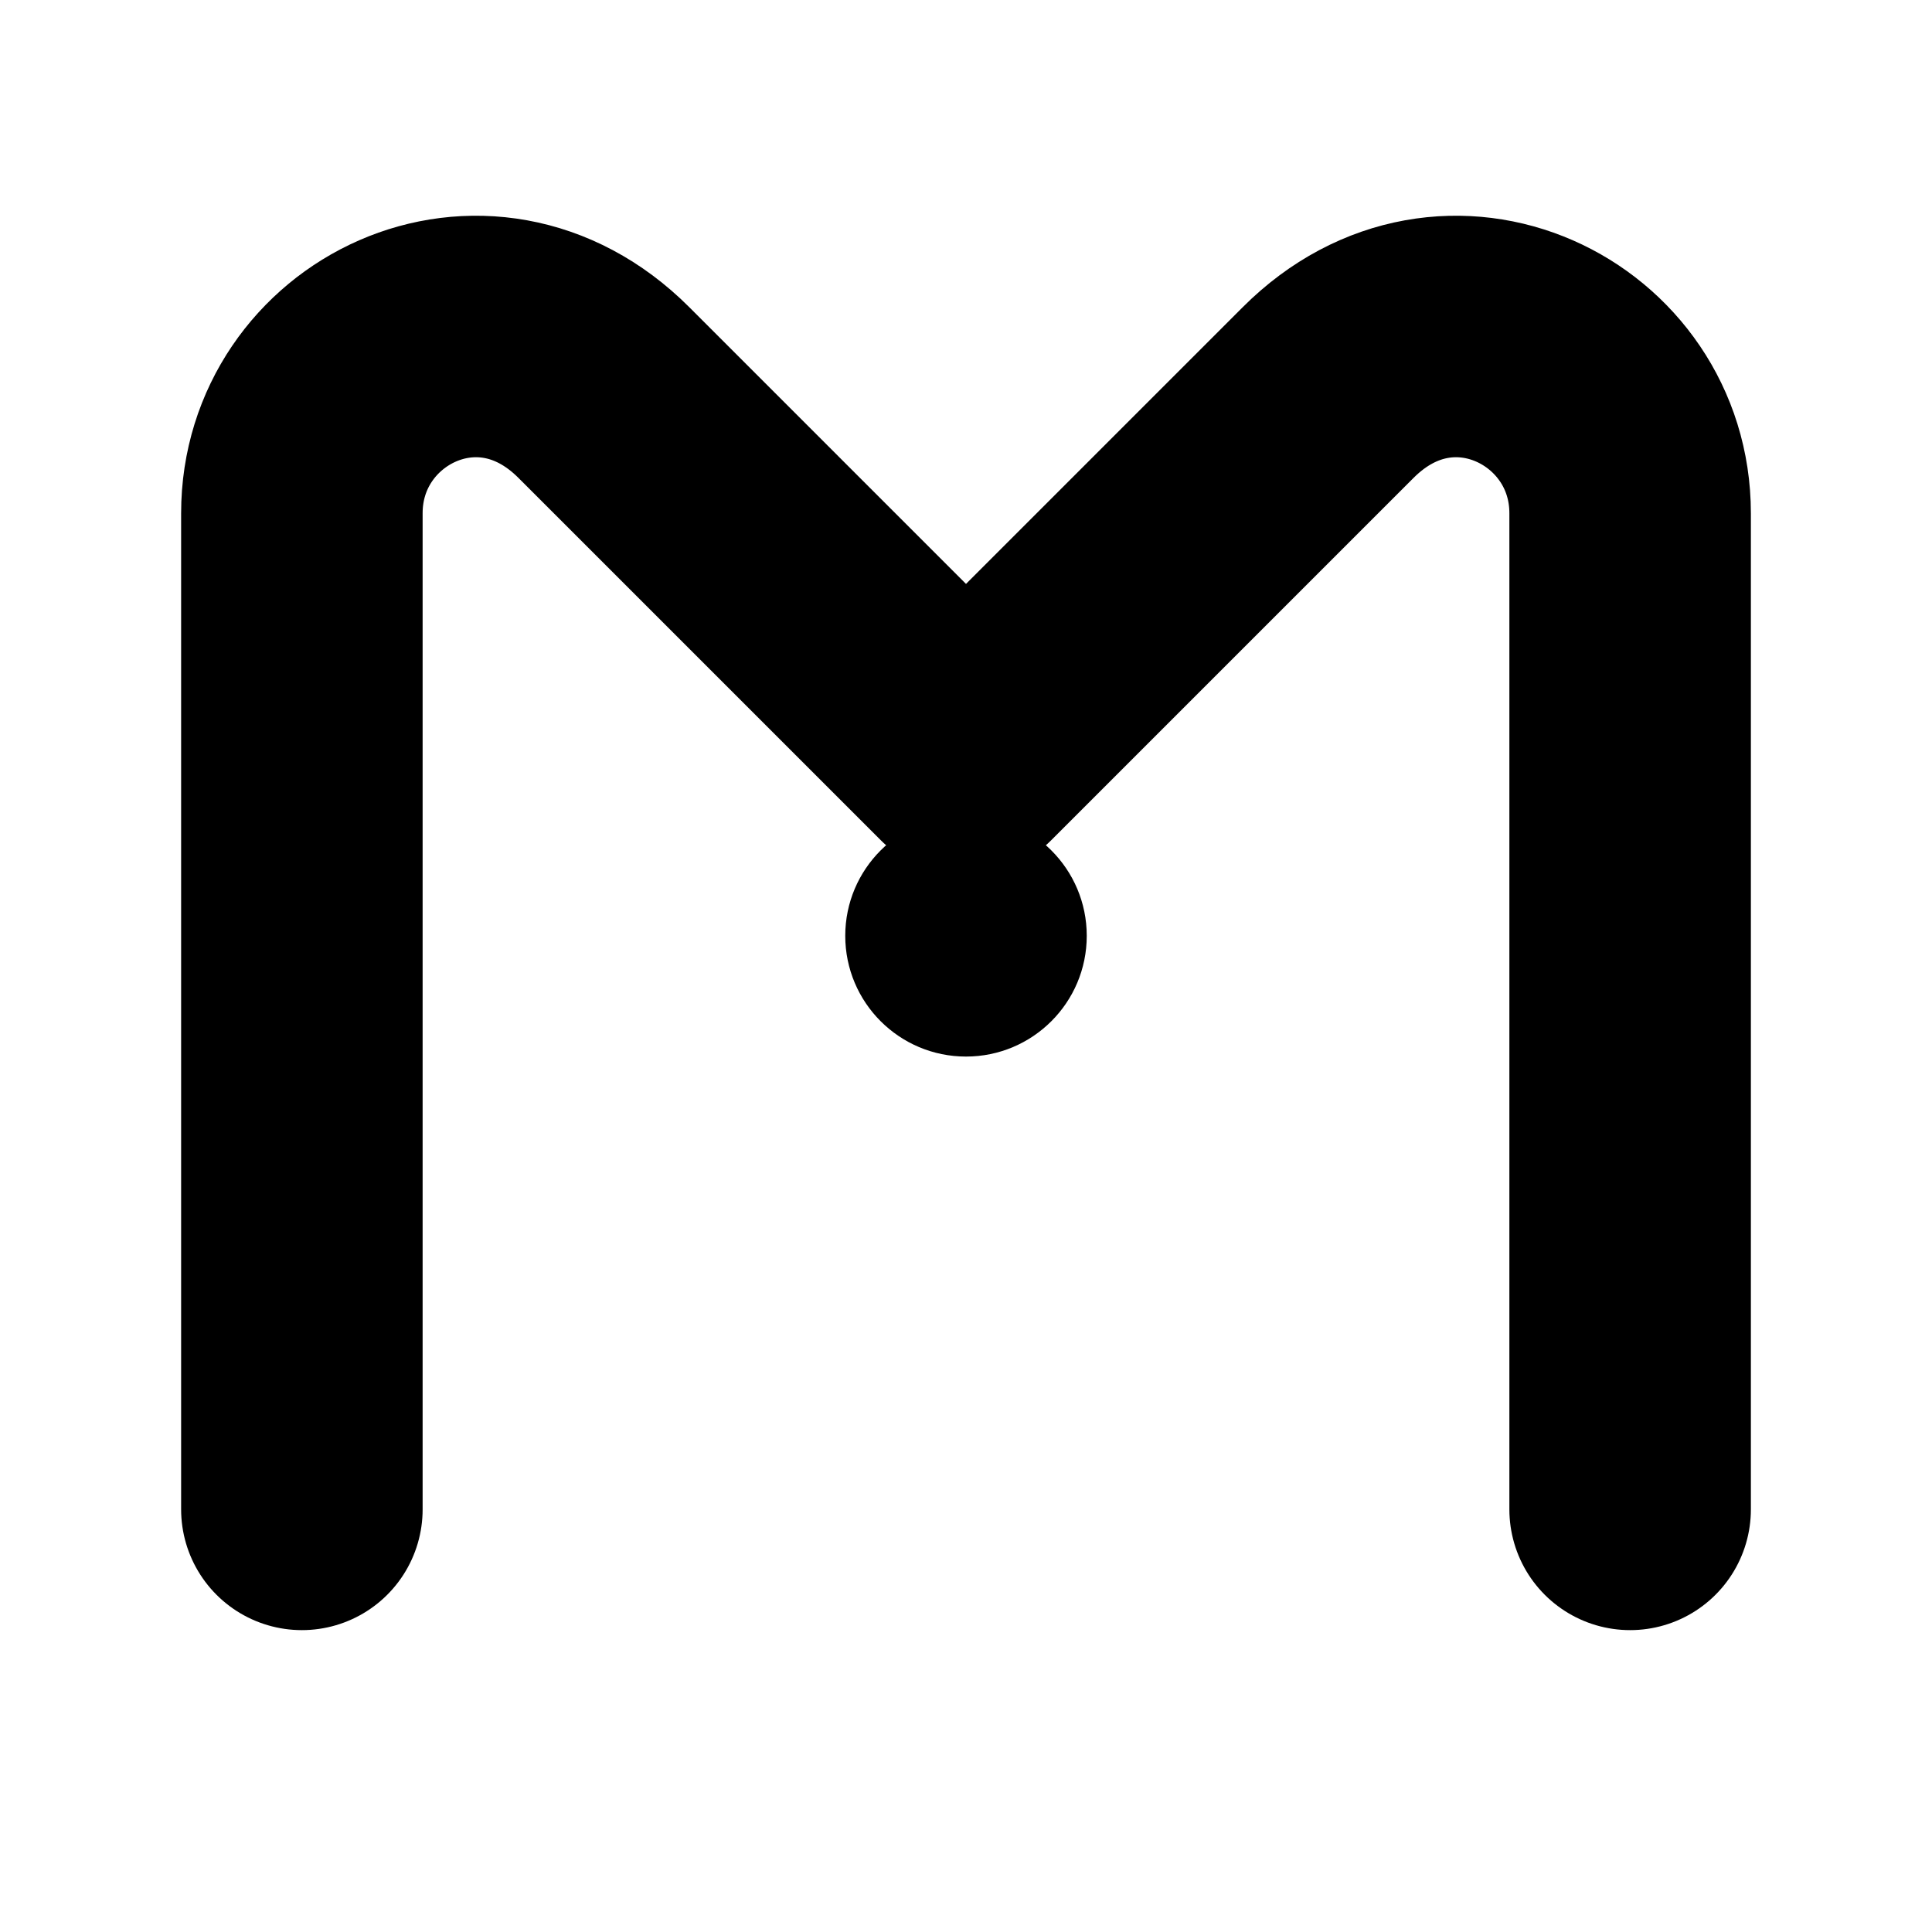
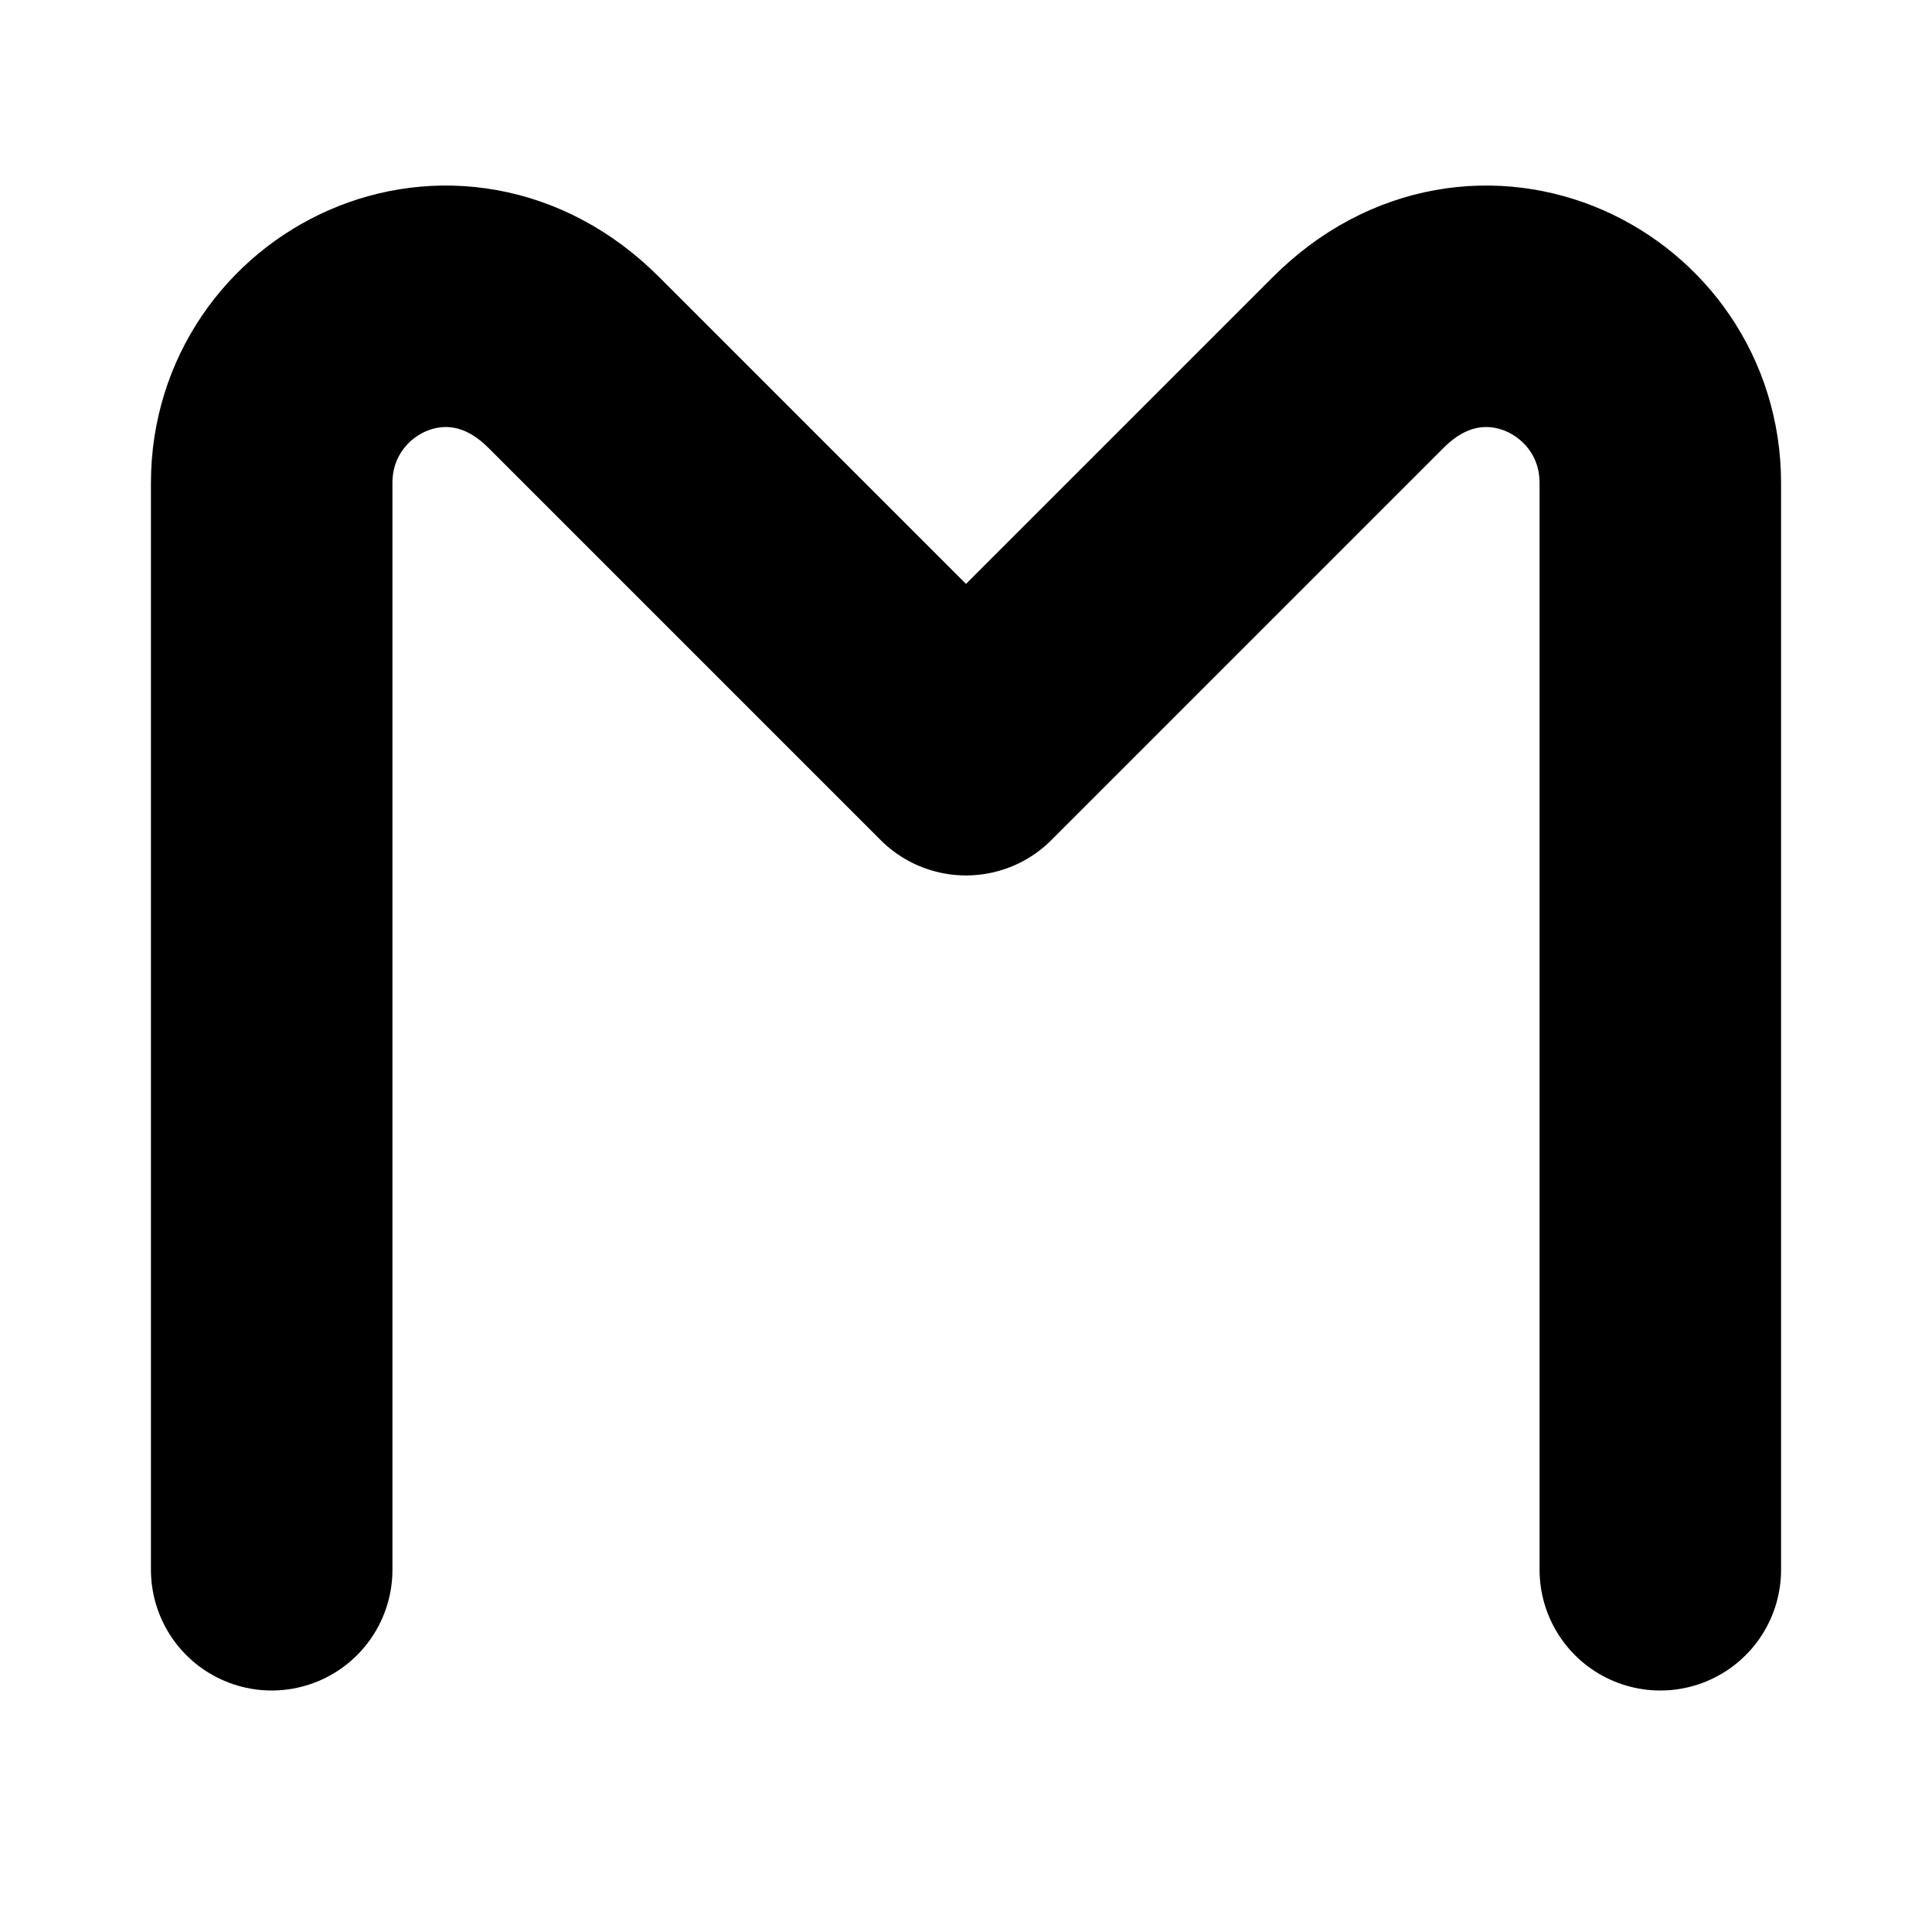
<svg xmlns="http://www.w3.org/2000/svg" viewBox="0 0 64 64">
-   <path d="M10 50V17c0-5 6-8 10-4l12 12 12-12c4-4 10-1 10 4v33" fill="none" stroke="#000" stroke-width="8" stroke-linecap="round" stroke-linejoin="round" />
-   <circle cx="32" cy="31" r="4" fill="#000" />
+   <path d="M9 52V16c0-5 6-8 10-4l13 13 13-13c4-4 10-1 10 4v36" fill="none" stroke="#000" stroke-width="8" stroke-linecap="round" stroke-linejoin="round" />
</svg>
